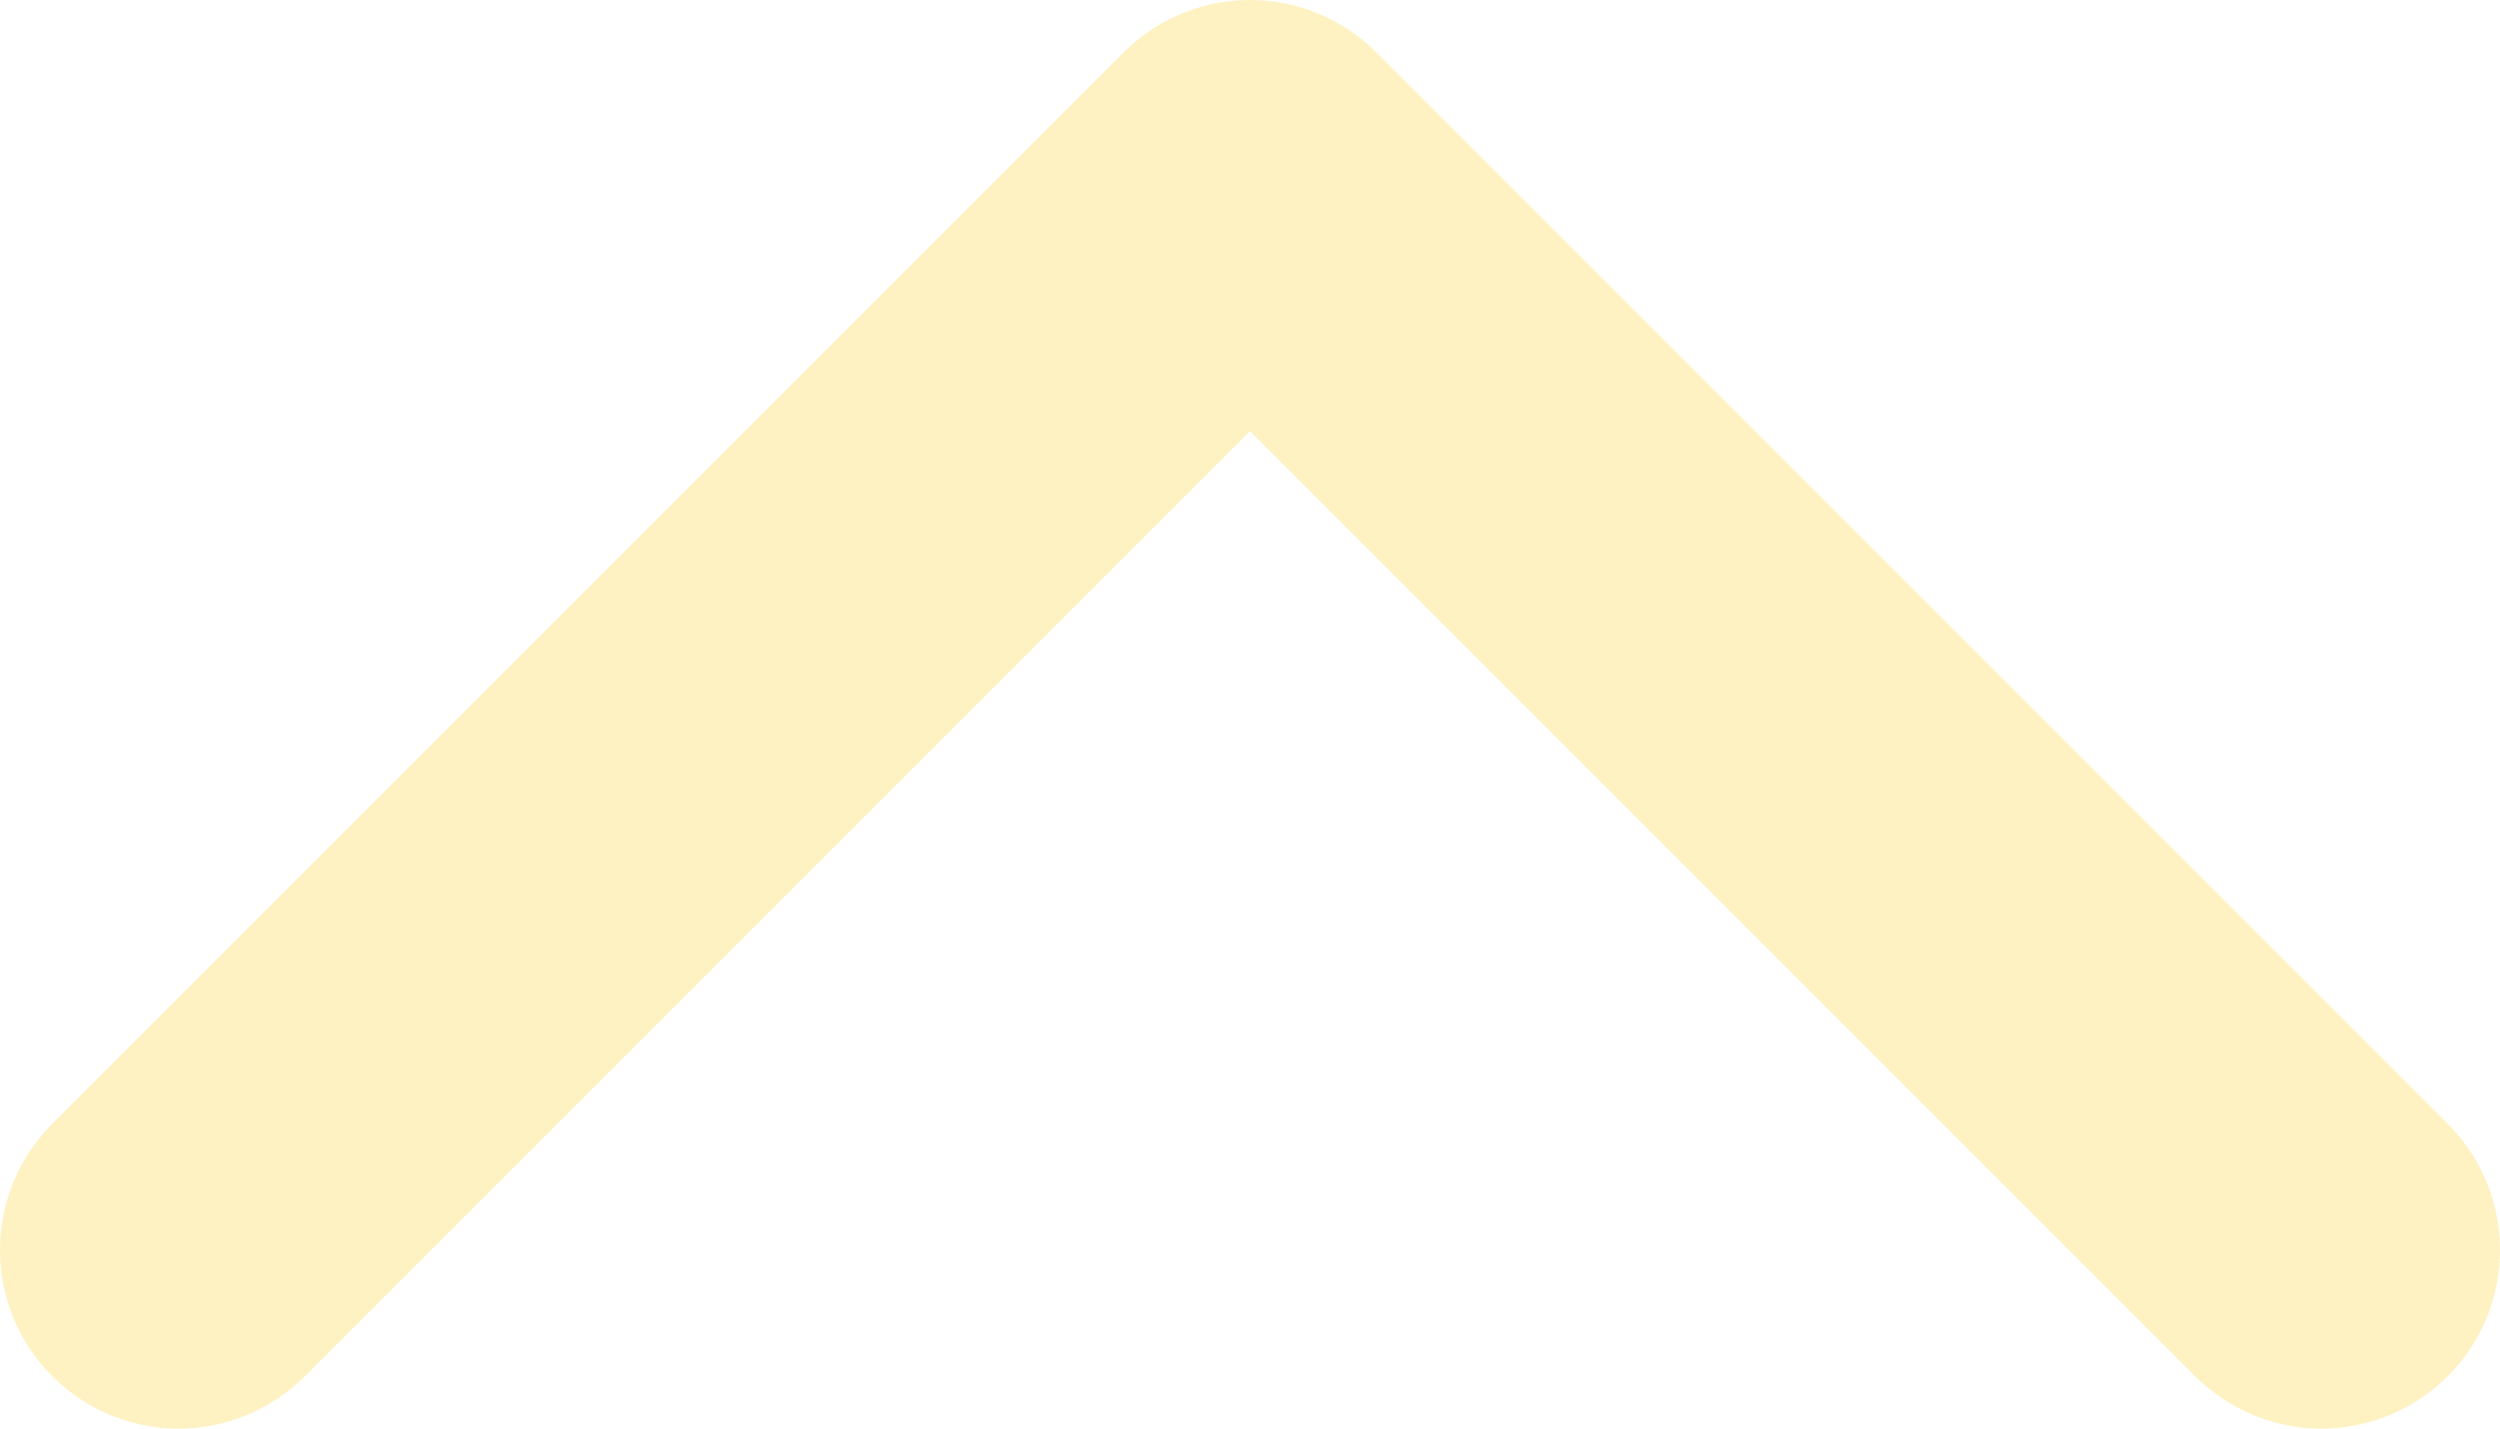
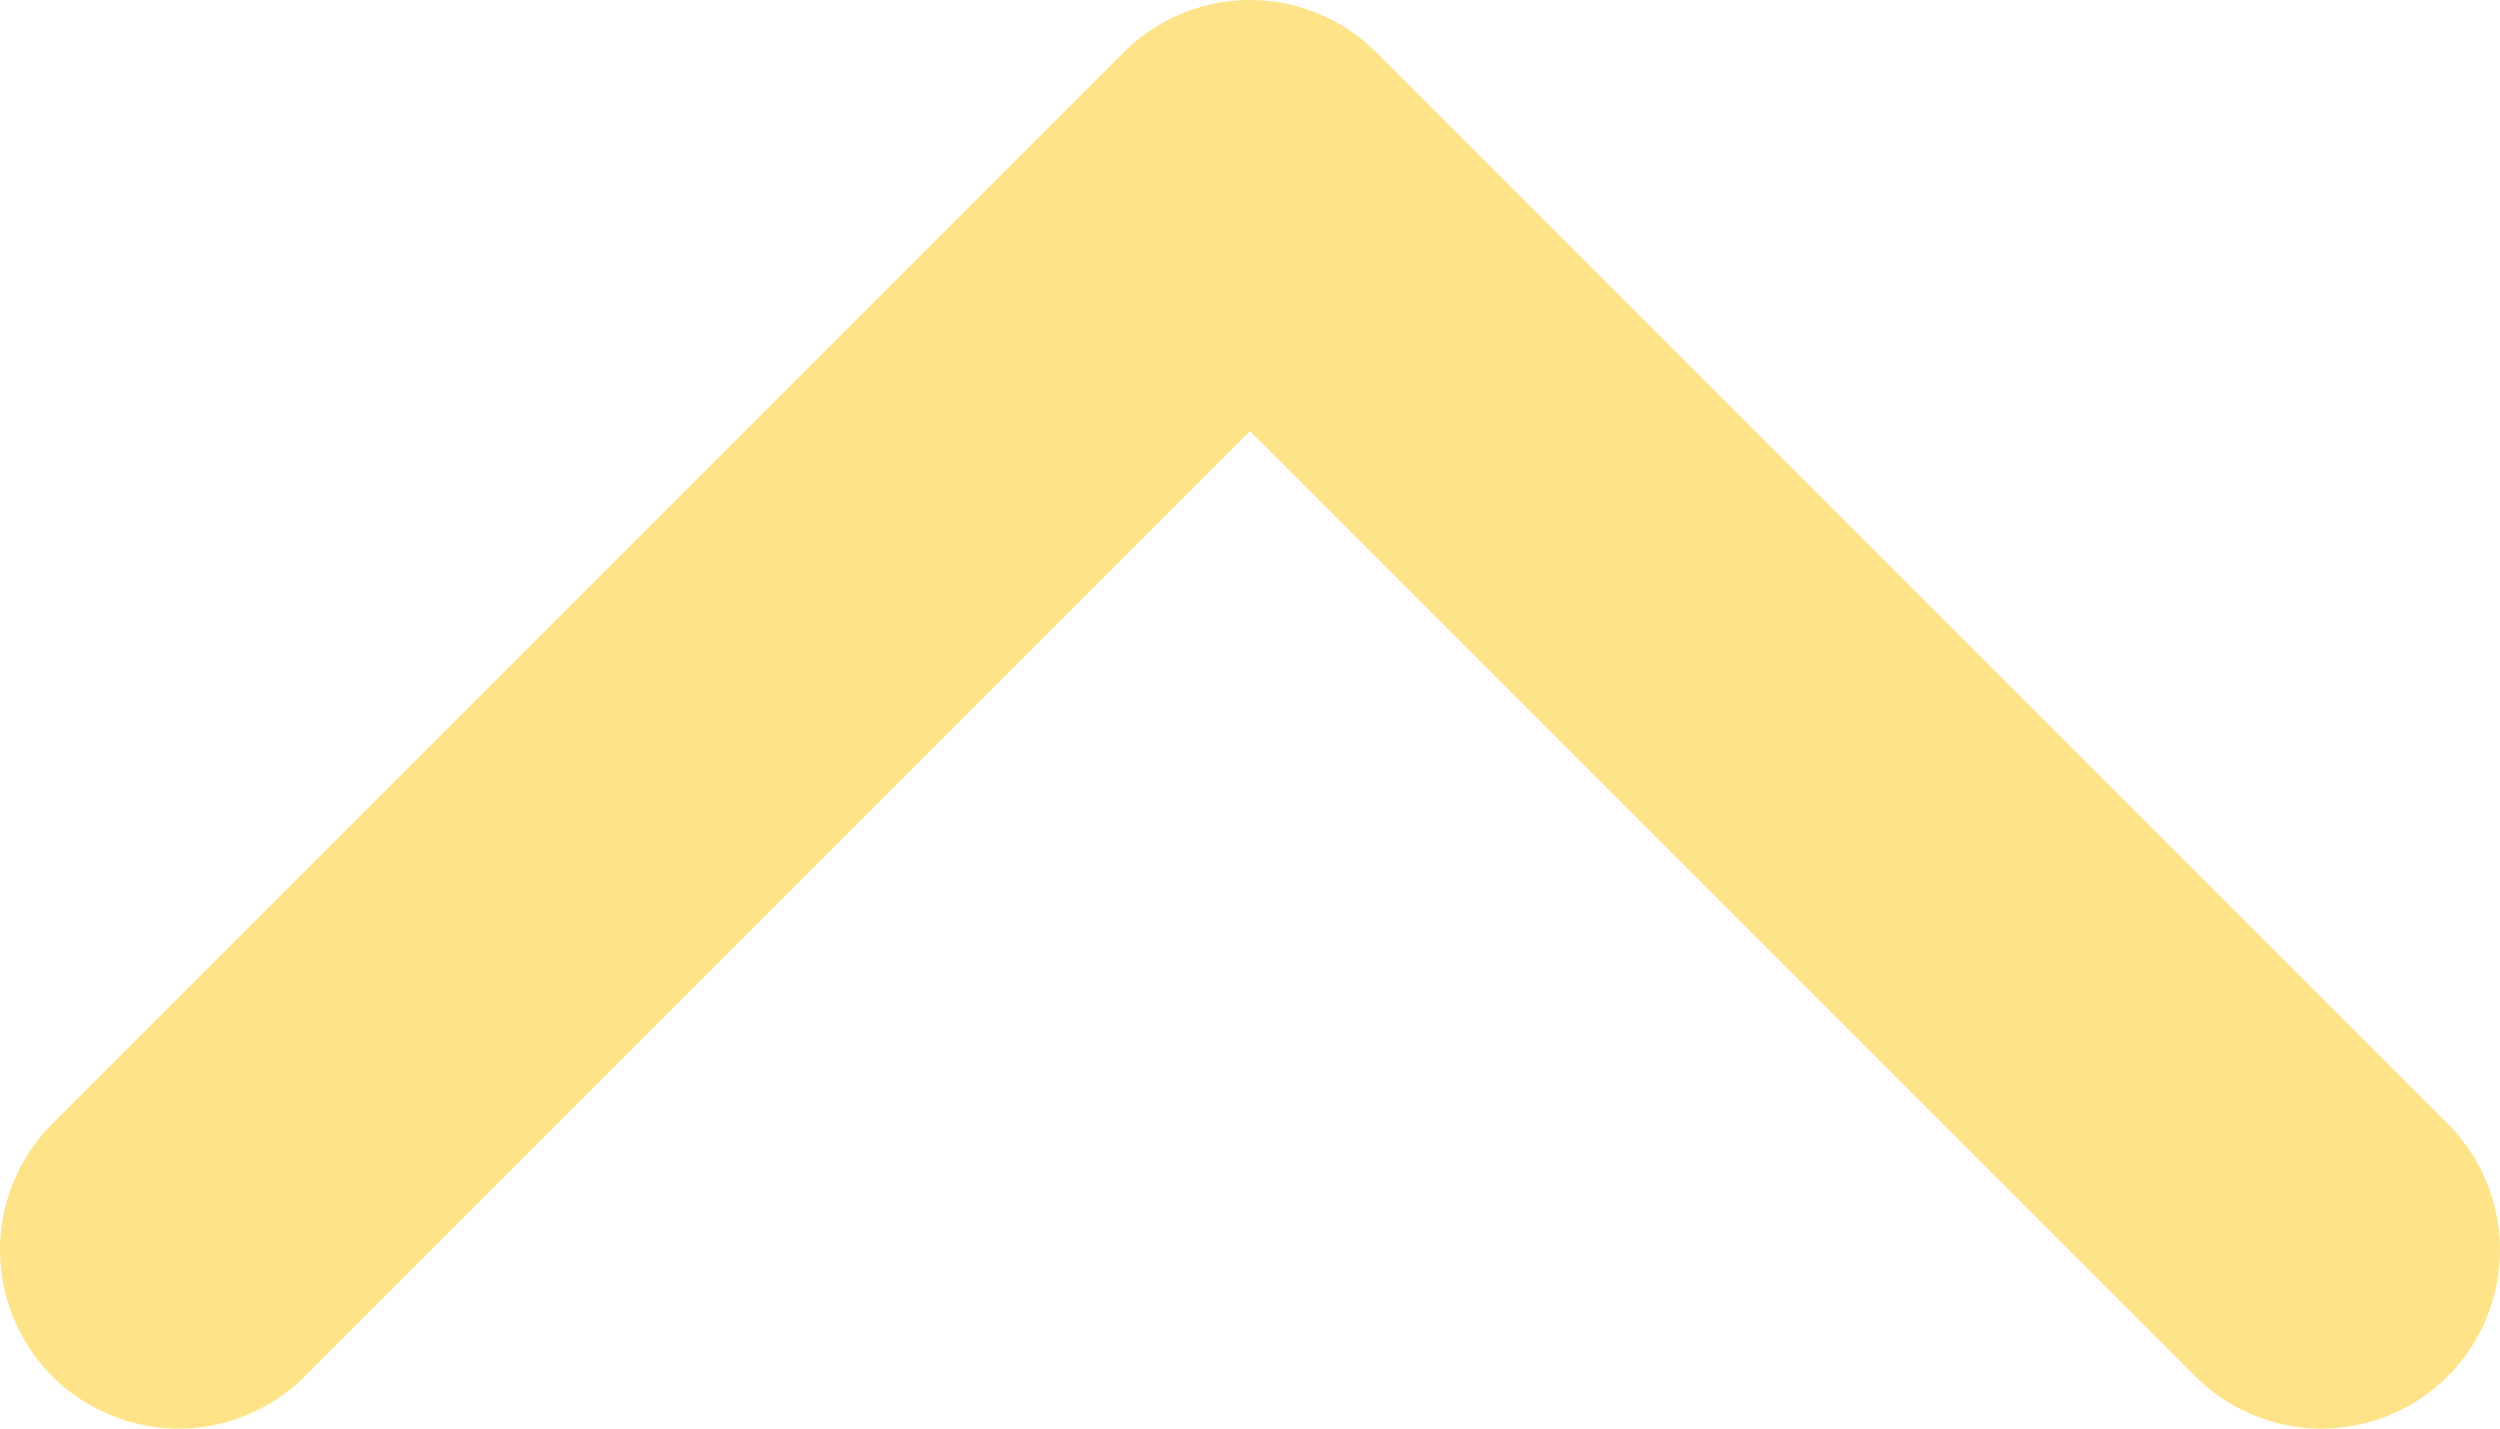
<svg xmlns="http://www.w3.org/2000/svg" preserveAspectRatio="none" overflow="visible" style="display: block;" width="14" height="8" viewBox="0 0 14 8" fill="none">
-   <path id="Vector" d="M1 7L7 1L13 7" stroke-width="2" stroke-linecap="round" stroke-linejoin="round" stroke="#FFEDA8" stroke-opacity="0.7" />
+   <path id="Vector" d="M1 7L7 1L13 7" stroke-width="2" stroke-linecap="round" stroke-linejoin="round" stroke="#FFD857" stroke-opacity="0.7" />
</svg>
